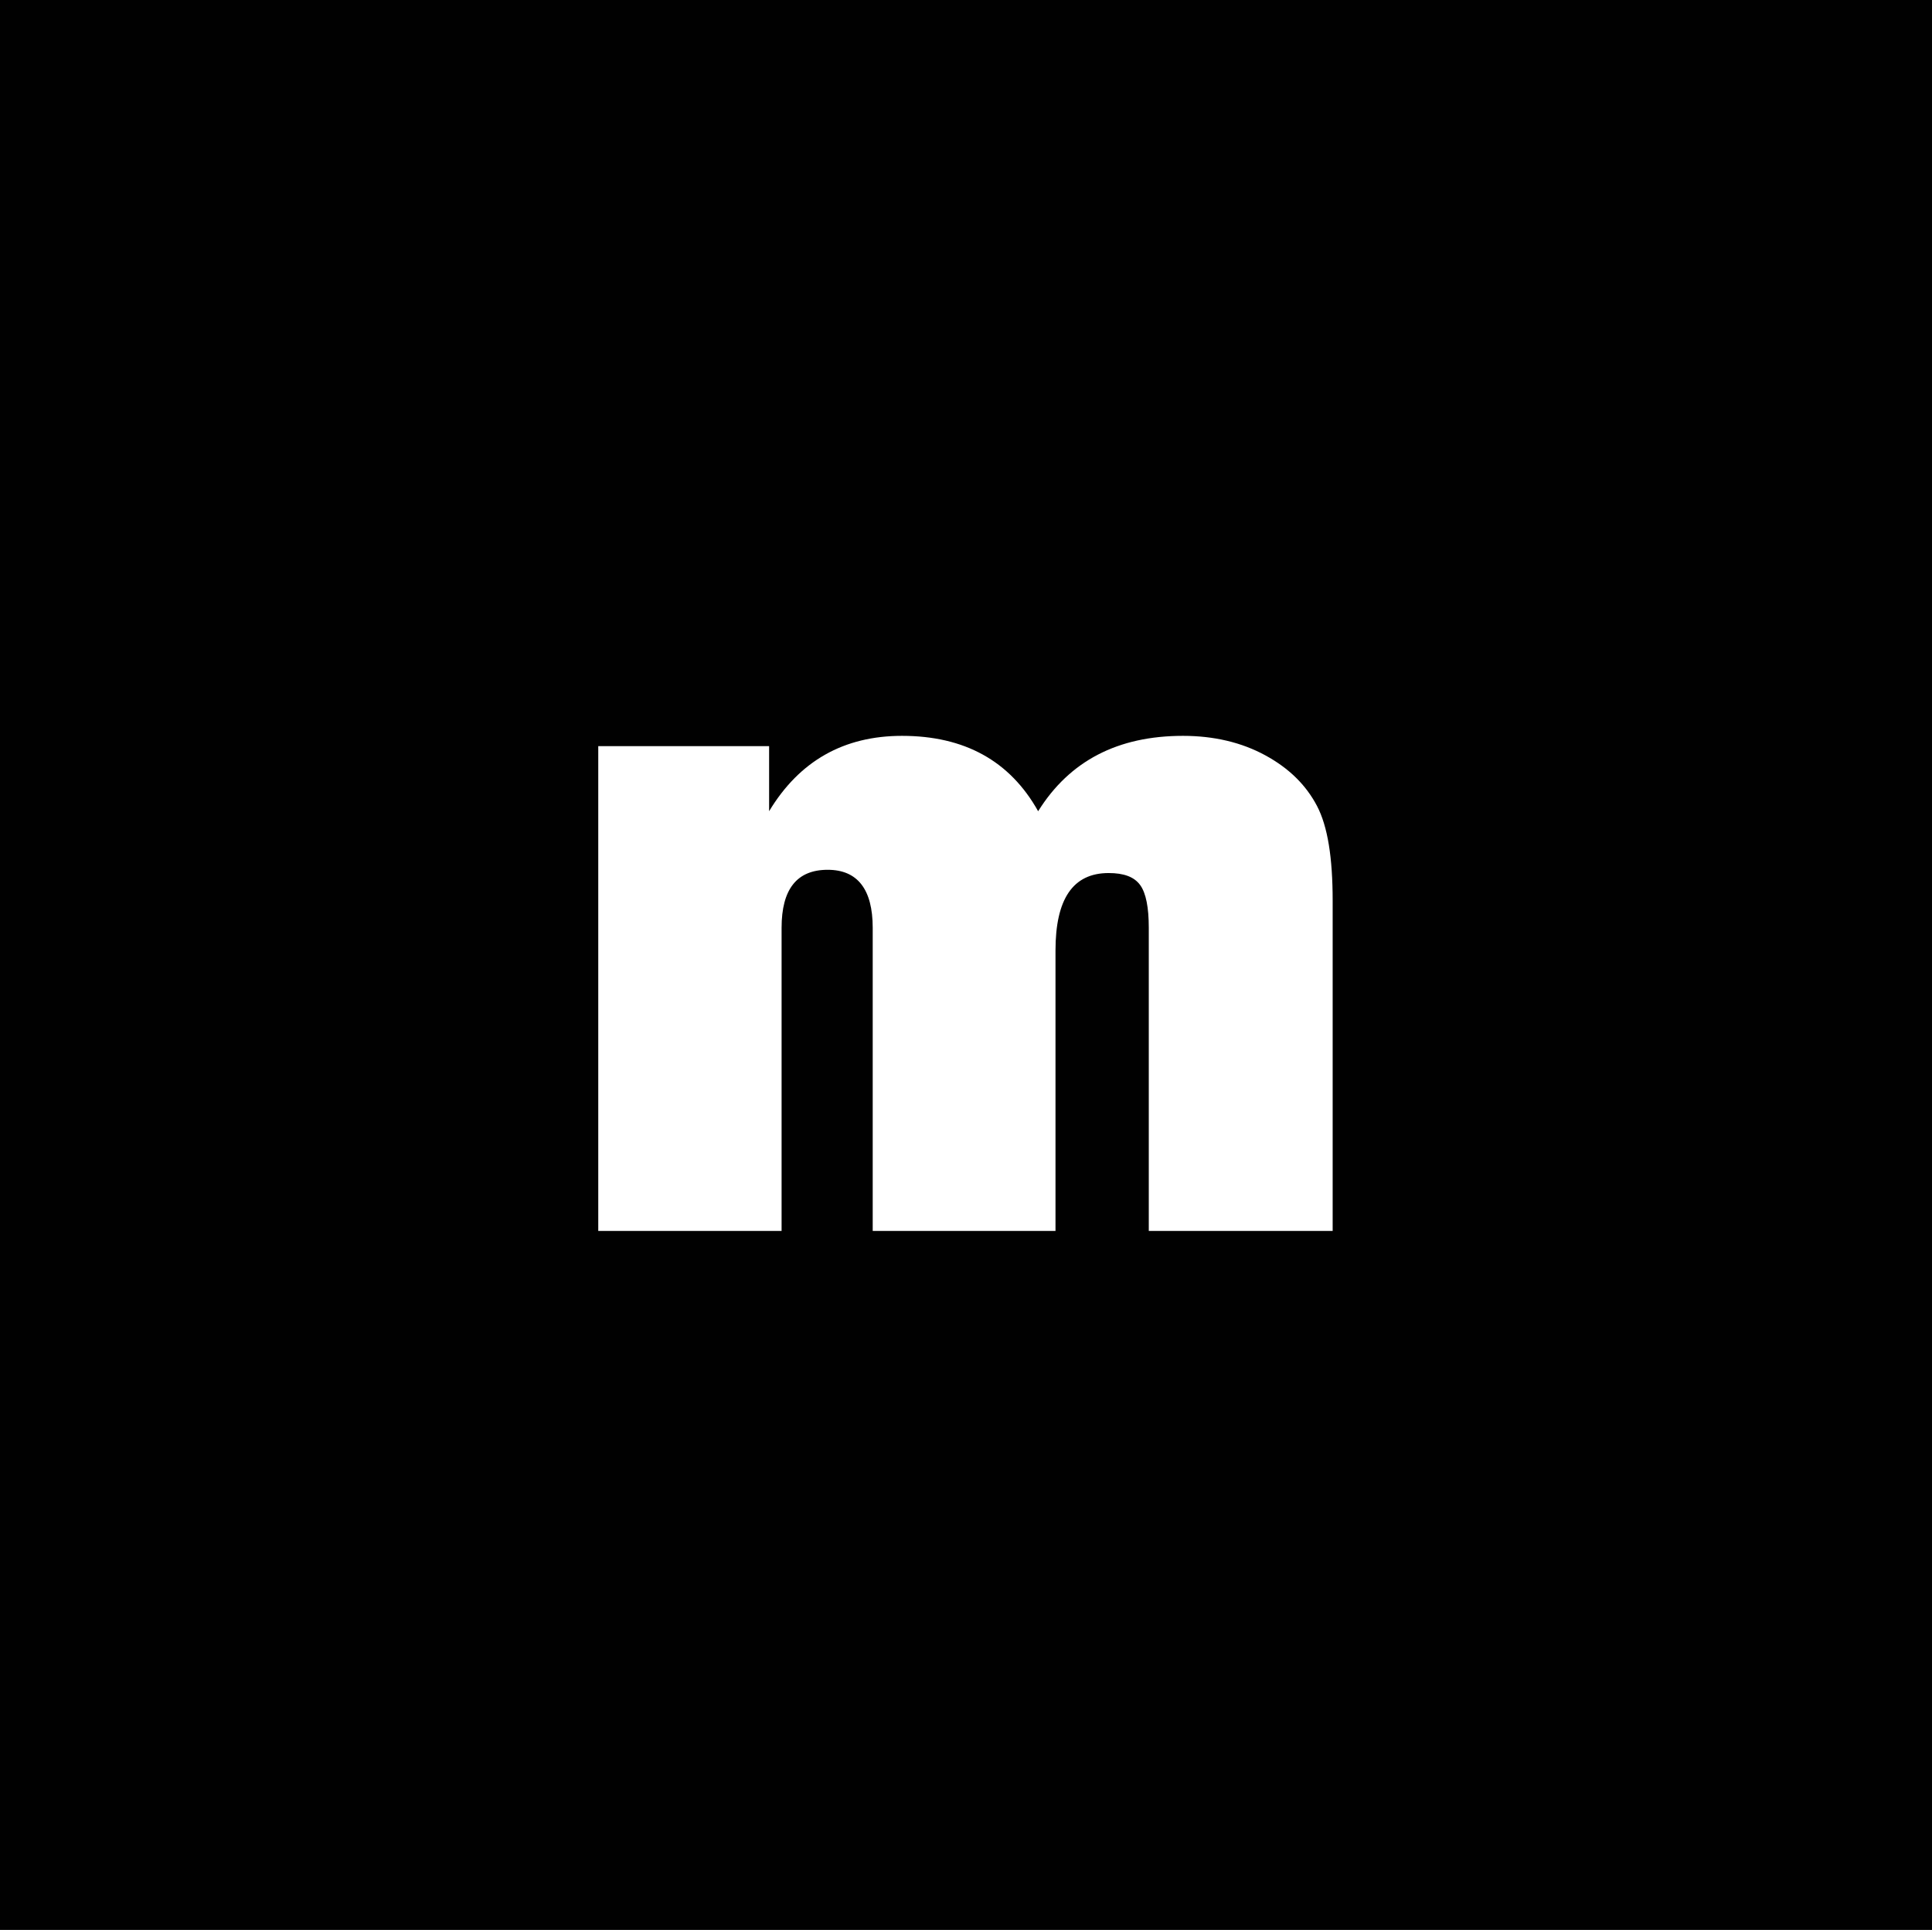
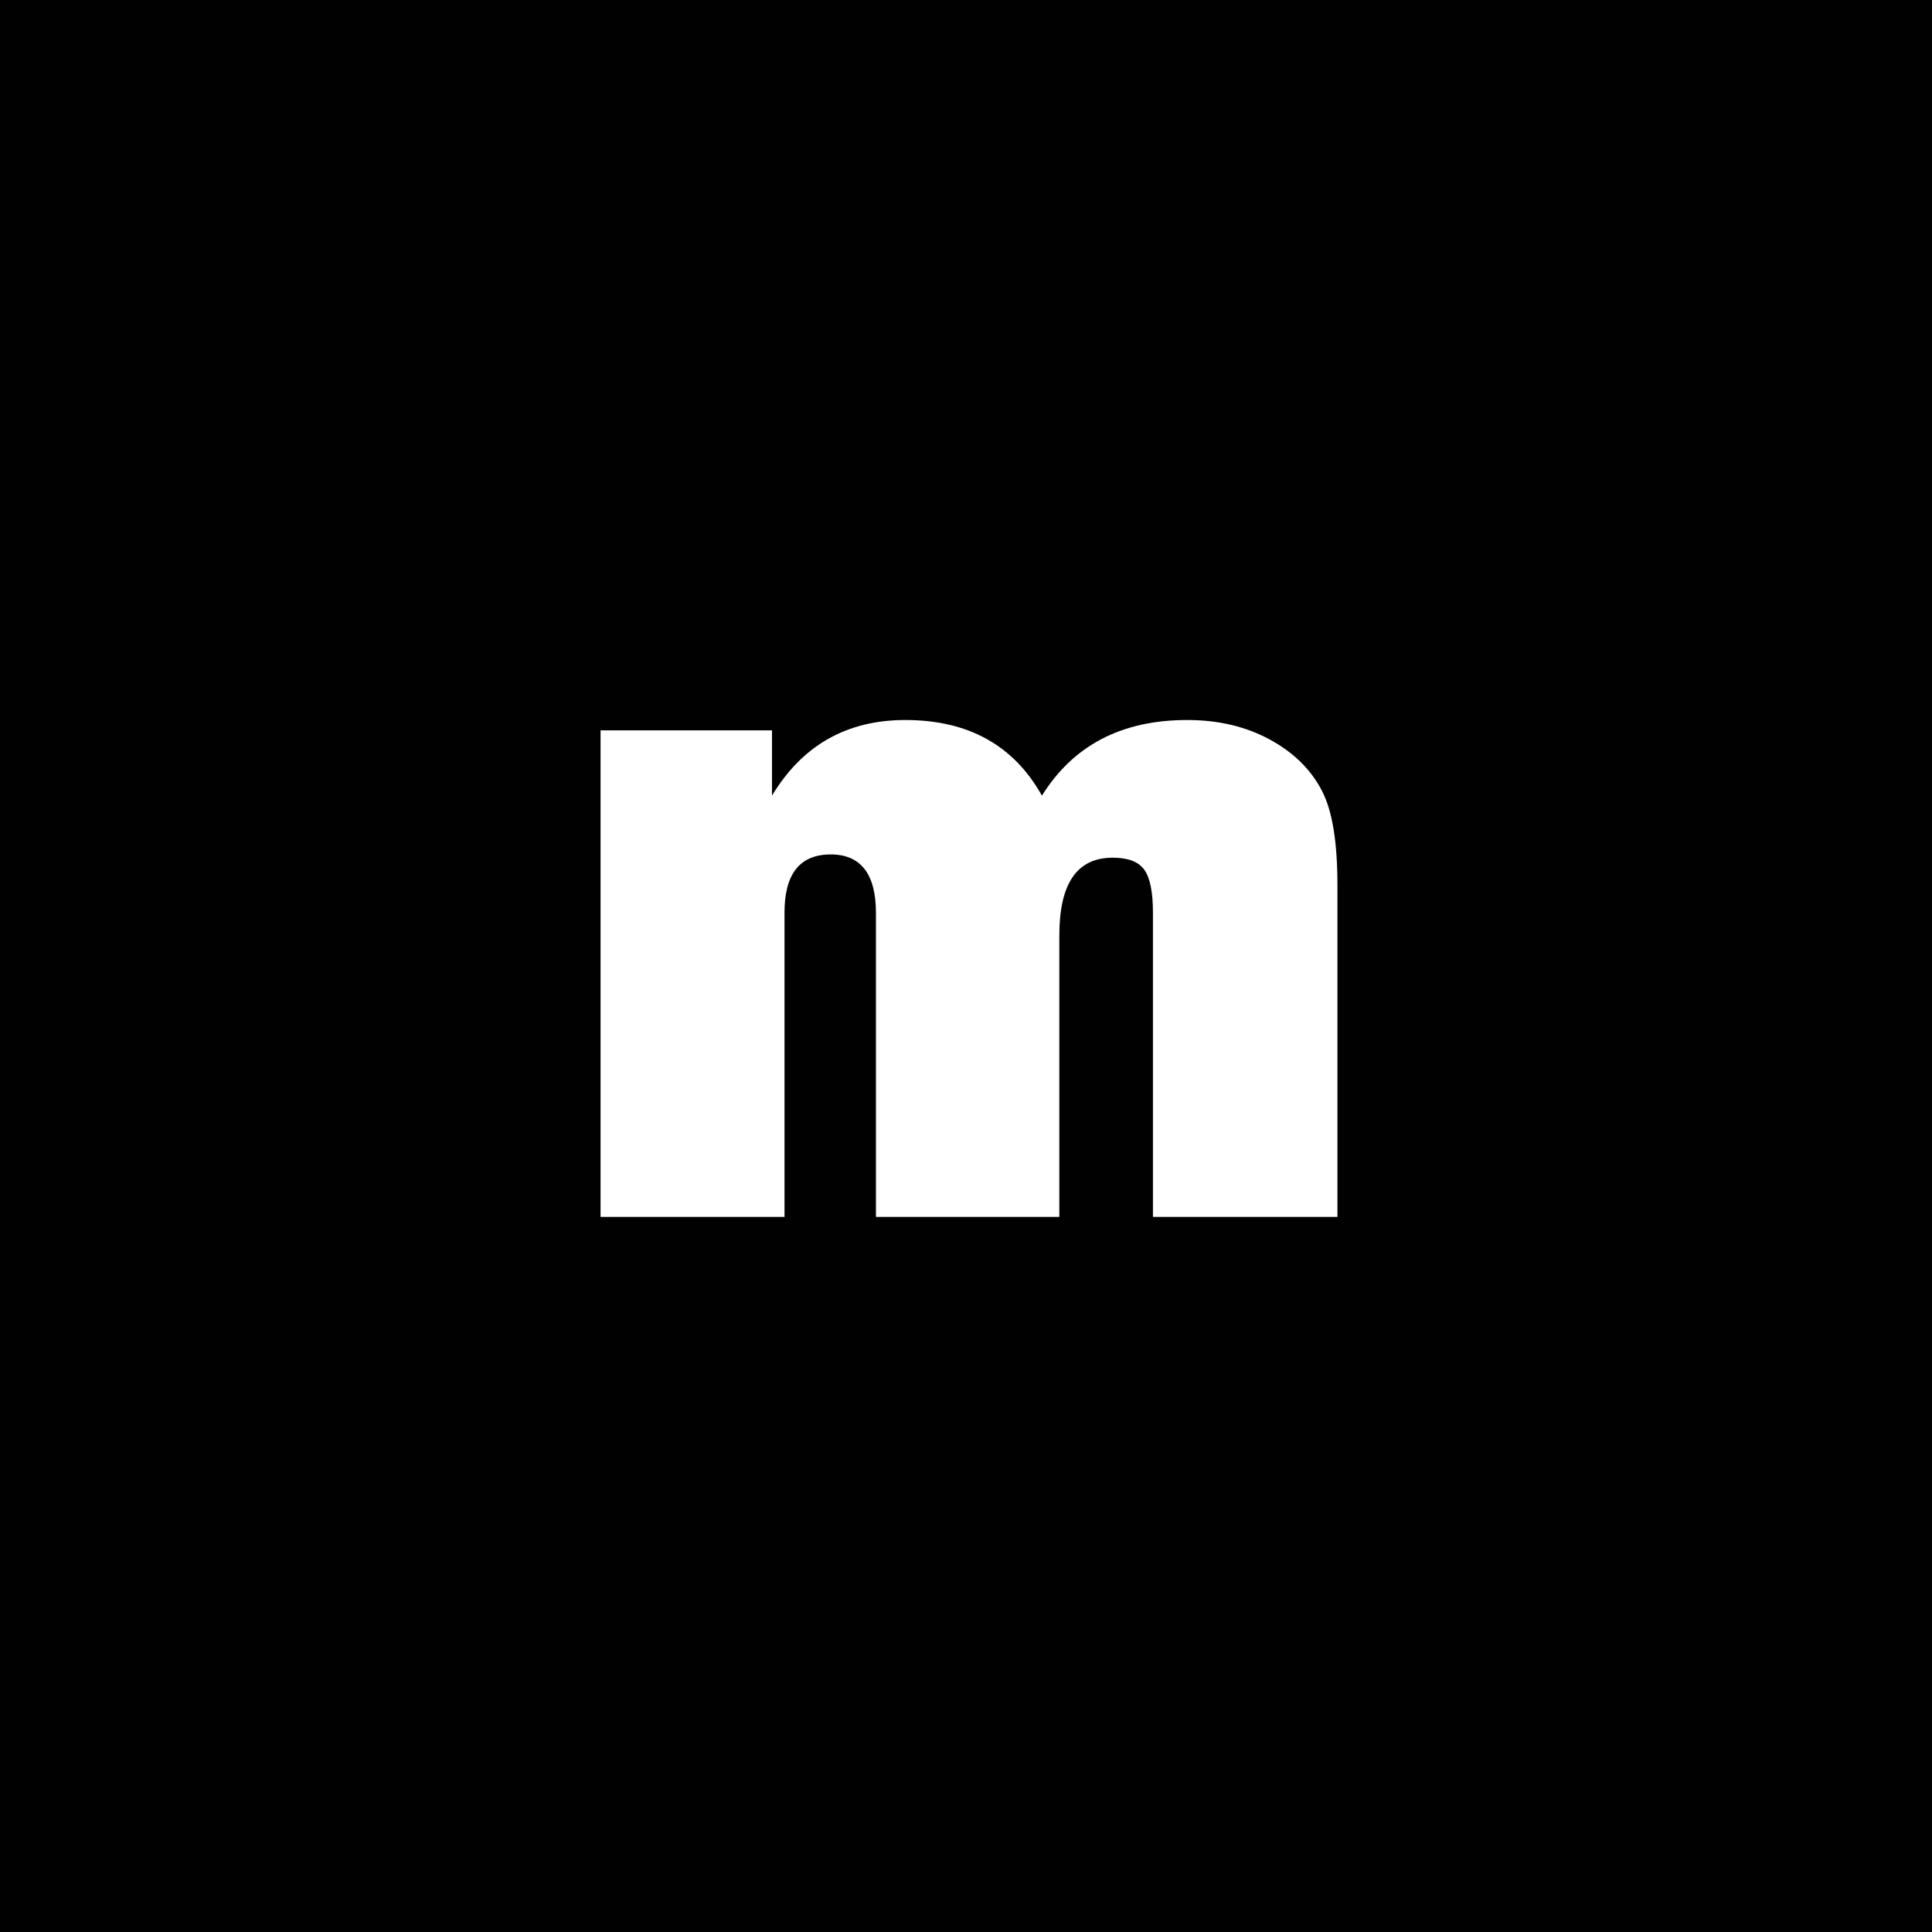
- <svg xmlns="http://www.w3.org/2000/svg" version="1.1" id="Слой_1" x="0px" y="0px" viewBox="0 0 356.2 355.9" enable-background="new 0 0 768 768" xml:space="preserve" width="356.2" height="355.9">
+ <svg xmlns="http://www.w3.org/2000/svg" version="1.1" id="Слой_1" x="0px" y="0px" viewBox="0 0 355 355" enable-background="new 0 0 768 768" xml:space="preserve" width="355" height="355">
  <defs id="defs287" />
-   <g id="g278" transform="translate(-205.9,-209)">
+   <g id="g278" transform="matrix(0.9966311,0,0,0.9974712,-205.2063,-208.4715)">
    <g id="g276">
      <rect x="205.9" y="209" width="356.2" height="355.9" id="rect274" style="fill:#010101" />
    </g>
  </g>
-   <g id="g282" transform="translate(-205.9,-209)">
+   <g id="g282" transform="translate(-205.85,-212.4)">
    <path d="m 451.7,436 h -34 v -55.9 c 0,-3.7 -0.5,-6.4 -1.6,-7.9 -1.1,-1.5 -3,-2.2 -5.8,-2.2 -6.6,0 -9.8,4.8 -9.8,14.3 V 436 h -33.7 v -55.9 c 0,-7.1 -2.8,-10.7 -8.3,-10.7 -5.7,0 -8.5,3.6 -8.5,10.7 V 436 h -33.8 v -89.4 h 31.5 v 12 c 5.6,-9.3 13.8,-13.9 24.5,-13.9 11.5,0 19.9,4.6 25.1,13.9 5.8,-9.3 14.7,-13.9 26.7,-13.9 5.7,0 10.8,1.2 15.2,3.6 4.4,2.4 7.5,5.5 9.5,9.3 2,3.8 2.9,9.6 2.9,17.5 V 436 Z" id="path280" style="fill:#ffffff" />
  </g>
+   <g id="g438" transform="matrix(0.9491747,0,0,0.92136,374.4179,-395.1325)">
+     <g id="g436">
+       <path id="rect434" style="fill:#010101" d="M 0,0 H 768 V 385.3 H 0 Z" />
+     </g>
+   </g>
+   <g id="g452" transform="matrix(0.9649617,0,0,1.0454,372.6786,-415.0809)">
+     <path d="M 84.5,245.7 V 115.8 h 50.2 c 21.8,0 38.2,6.5 49,19.4 10.8,12.9 16.3,27.9 16.3,44.9 0,19.4 -5.8,35.2 -17.5,47.3 -11.6,12.1 -26.8,18.2 -45.3,18.2 H 84.5 Z m 39.8,-29.9 h 10.4 c 6.6,0 12.2,-3.2 16.7,-9.6 4.5,-6.4 6.8,-15.1 6.8,-26.2 0,-9.4 -2,-17.6 -6,-24.5 -4,-6.8 -9.8,-10.3 -17.5,-10.3 h -10.4 z" id="path440" style="fill:#ffffff" />
+     <path d="m 279.4,210.9 35.4,2.4 c -2.1,9.5 -7.4,17.6 -16,24.3 -8.6,6.7 -20.2,10 -34.9,10 -16.3,0 -29.3,-4.7 -39,-14.1 -9.7,-9.4 -14.6,-21.1 -14.6,-35.1 0,-14.5 4.8,-26.7 14.4,-36.6 9.6,-10 22.4,-14.9 38.3,-14.9 15.5,0 28,4.7 37.5,14.1 9.5,9.4 14.3,22.2 14.3,38.3 0,1.3 0,3.2 -0.1,5.5 H 250 c 0.1,6.1 1.2,10.6 3.2,13.6 2,2.9 5.9,4.4 11.6,4.4 8.3,0 13.1,-3.9 14.6,-11.9 z m -2.6,-25.1 c -0.1,-6.5 -1.4,-10.9 -3.9,-13.2 -2.6,-2.3 -5.7,-3.4 -9.5,-3.4 -9,0 -13.5,5.5 -13.5,16.6 z" id="path442" style="fill:#ffffff" />
+     <path d="m 408.3,221.6 v 24.1 H 323 v -21 l 40.8,-52.4 c -4.9,0.2 -8.2,0.3 -9.9,0.3 H 326.3 V 149 h 80.5 v 20.4 l -41.6,52.5 5,-0.1 c 1,-0.1 1.9,-0.1 2.8,-0.1 h 35.3 z" id="path444" style="fill:#ffffff" />
+     <path d="m 459.5,111.7 v 30.1 h -38 v -30.1 z m 0,37.2 v 96.8 h -38 v -96.8 z" id="path446" style="fill:#ffffff" />
+     <path d="m 580.3,126.9 -1,26 -1.8,-0.1 c -3.4,-0.2 -5.9,-0.3 -7.3,-0.3 -5.9,0 -9.5,1.2 -10.7,3.5 7.2,6 10.8,13.2 10.8,21.6 0,9.9 -3.9,17.3 -11.7,22.3 -7.8,5 -18.5,7.5 -31.9,7.5 -0.3,0 -2,-0.1 -4.9,-0.2 -2.8,-0.1 -4.2,-0.2 -4.4,-0.2 -6.2,0 -9.2,1.6 -9.2,4.8 0,2.8 2.7,4.3 8.2,4.5 l 31.1,1.3 c 11.4,0.5 19.7,3.7 25,9.5 5.3,5.8 7.9,12.7 7.9,20.5 0,9.3 -3.9,16.8 -11.8,22.7 -7.9,5.9 -23.3,8.8 -46.1,8.8 -35.2,0 -52.8,-8.1 -52.8,-24.3 0,-8.8 4.7,-15 14,-18.5 -6,-4.2 -9,-9.3 -9,-15.1 0,-9.5 6.2,-16.7 18.6,-21.5 -10.3,-4.5 -15.5,-12 -15.5,-22.5 0,-9.6 4.2,-17 12.6,-22.4 8.4,-5.4 19.9,-8 34.4,-8 6.7,0 12.7,0.7 18.2,2 2.2,-15.2 10.2,-22.7 24.1,-22.7 3,0.1 7.4,0.3 13.2,0.8 z m -65.2,117.5 c -1.4,-0.1 -2.8,-0.1 -4.2,-0.1 -6.5,0 -9.8,2 -9.8,6.1 0,3.7 2.5,6.2 7.5,7.2 5,1.1 11.6,1.6 19.9,1.6 7.9,0 12.9,-0.7 15.2,-2 2.3,-1.3 3.4,-3.2 3.4,-5.5 0,-1.6 -0.5,-3 -1.5,-4.1 -1,-1.1 -3.4,-1.8 -7.2,-1.9 z m 9.7,-55 c 7.4,0 11,-3.9 11,-11.7 0,-8 -3.8,-12 -11.3,-12 -7.5,0 -11.2,4.1 -11.2,12.2 -0.1,7.7 3.8,11.5 11.5,11.5 z" id="path448" style="fill:#ffffff" />
+     <path d="m 684.9,245.7 h -38 v -60.9 c 0,-5 -0.8,-8.2 -2.3,-9.6 -1.6,-1.4 -3.5,-2.1 -5.9,-2.1 -6.9,0 -10.4,4.8 -10.4,14.5 v 58.1 h -38 v -96.8 h 35.2 v 13.7 c 5.2,-10.5 14.5,-15.7 27.9,-15.7 7,0 13,1.3 17.8,4 4.9,2.7 8.3,6.2 10.4,10.5 2.1,4.3 3.1,11.7 3.1,22.3 v 62 z" id="path450" style="fill:#ffffff" />
+   </g>
+   <g id="g278-3" transform="matrix(0.9966311,0,0,0.9974712,167.5344,-208.4715)">
+     <g id="g276-6">
+       <rect x="205.9" y="209" width="356.2" height="355.9" id="rect274-7" style="fill:#010101" />
+     </g>
+   </g>
+   <g id="g282-5" transform="translate(166.8907,-212.4)">
+     <path d="m 451.7,436 h -34 v -55.9 c 0,-3.7 -0.5,-6.4 -1.6,-7.9 -1.1,-1.5 -3,-2.2 -5.8,-2.2 -6.6,0 -9.8,4.8 -9.8,14.3 V 436 h -33.7 v -55.9 c 0,-7.1 -2.8,-10.7 -8.3,-10.7 -5.7,0 -8.5,3.6 -8.5,10.7 V 436 h -33.8 v -89.4 h 31.5 v 12 c 5.6,-9.3 13.8,-13.9 24.5,-13.9 11.5,0 19.9,4.6 25.1,13.9 5.8,-9.3 14.7,-13.9 26.7,-13.9 5.7,0 10.8,1.2 15.2,3.6 4.4,2.4 7.5,5.5 9.5,9.3 2,3.8 2.9,9.6 2.9,17.5 V 436 Z" id="path280-3" style="fill:#ffffff" />
+   </g>
+   <g id="g278-5" transform="matrix(0.9966311,0,0,0.9974712,543.0993,-208.4715)">
+     <g id="g276-62">
+       <rect x="205.9" y="209" width="356.2" height="355.9" id="rect274-9" style="fill:#010101" />
+     </g>
+   </g>
+   <g id="g282-1" transform="translate(542.4557,-212.4)">
+     <path d="m 451.7,436 h -34 v -55.9 c 0,-3.7 -0.5,-6.4 -1.6,-7.9 -1.1,-1.5 -3,-2.2 -5.8,-2.2 -6.6,0 -9.8,4.8 -9.8,14.3 V 436 h -33.7 v -55.9 c 0,-7.1 -2.8,-10.7 -8.3,-10.7 -5.7,0 -8.5,3.6 -8.5,10.7 V 436 h -33.8 v -89.4 h 31.5 v 12 c 5.6,-9.3 13.8,-13.9 24.5,-13.9 11.5,0 19.9,4.6 25.1,13.9 5.8,-9.3 14.7,-13.9 26.7,-13.9 5.7,0 10.8,1.2 15.2,3.6 4.4,2.4 7.5,5.5 9.5,9.3 2,3.8 2.9,9.6 2.9,17.5 V 436 Z" id="path280-2" style="fill:#ffffff" />
+   </g>
</svg>
